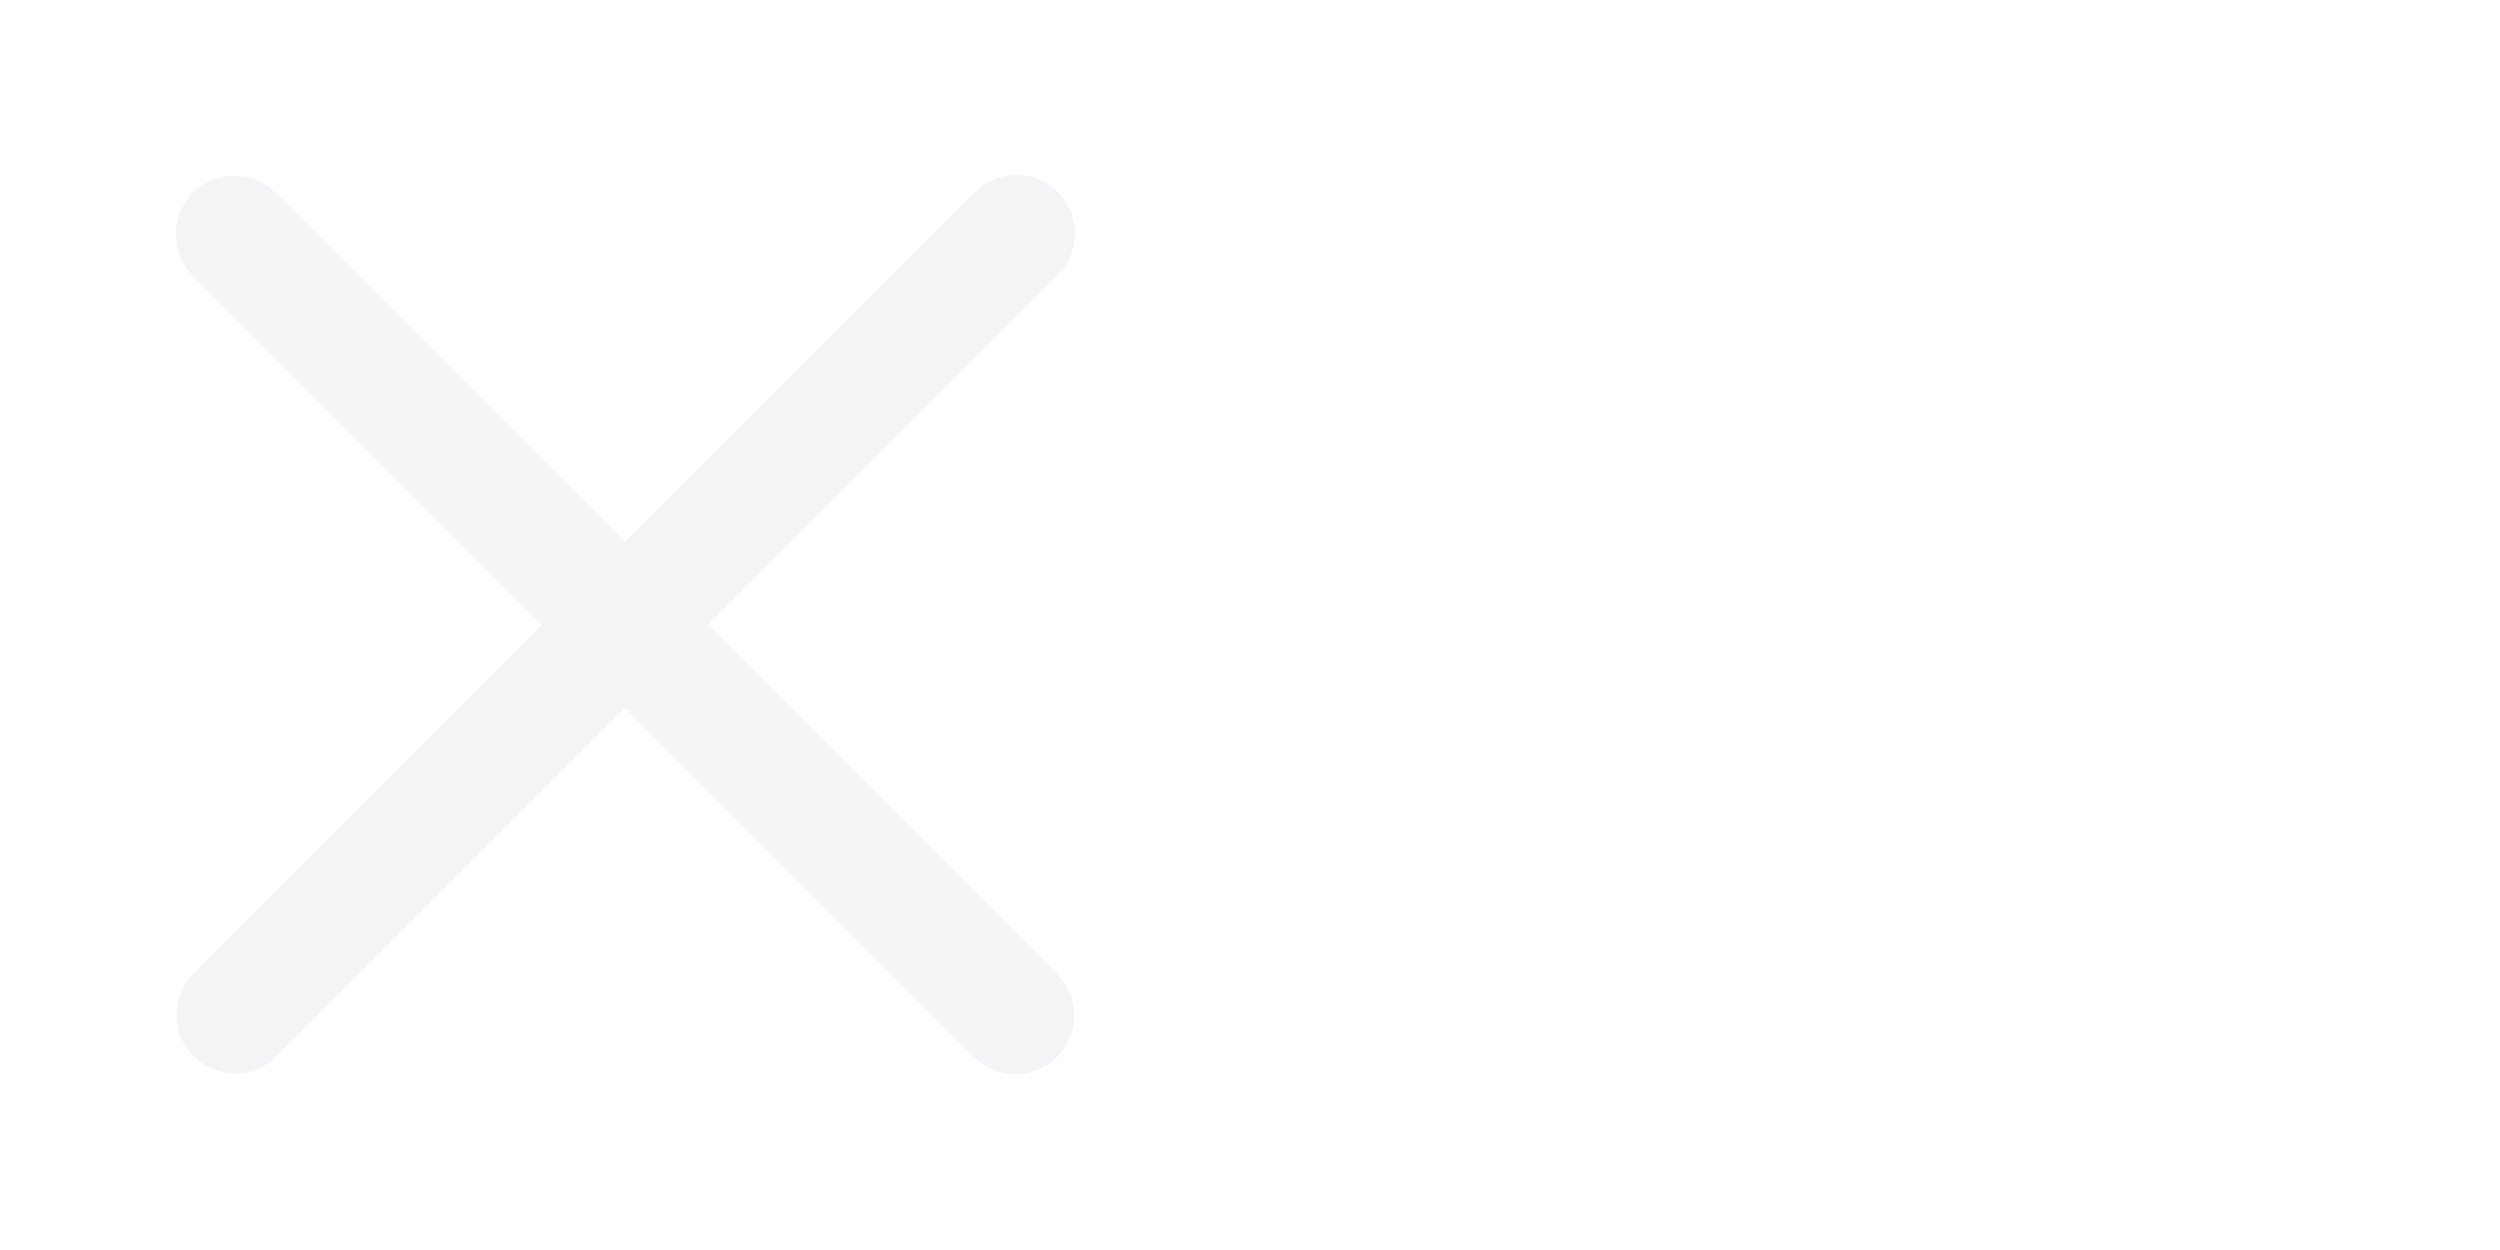
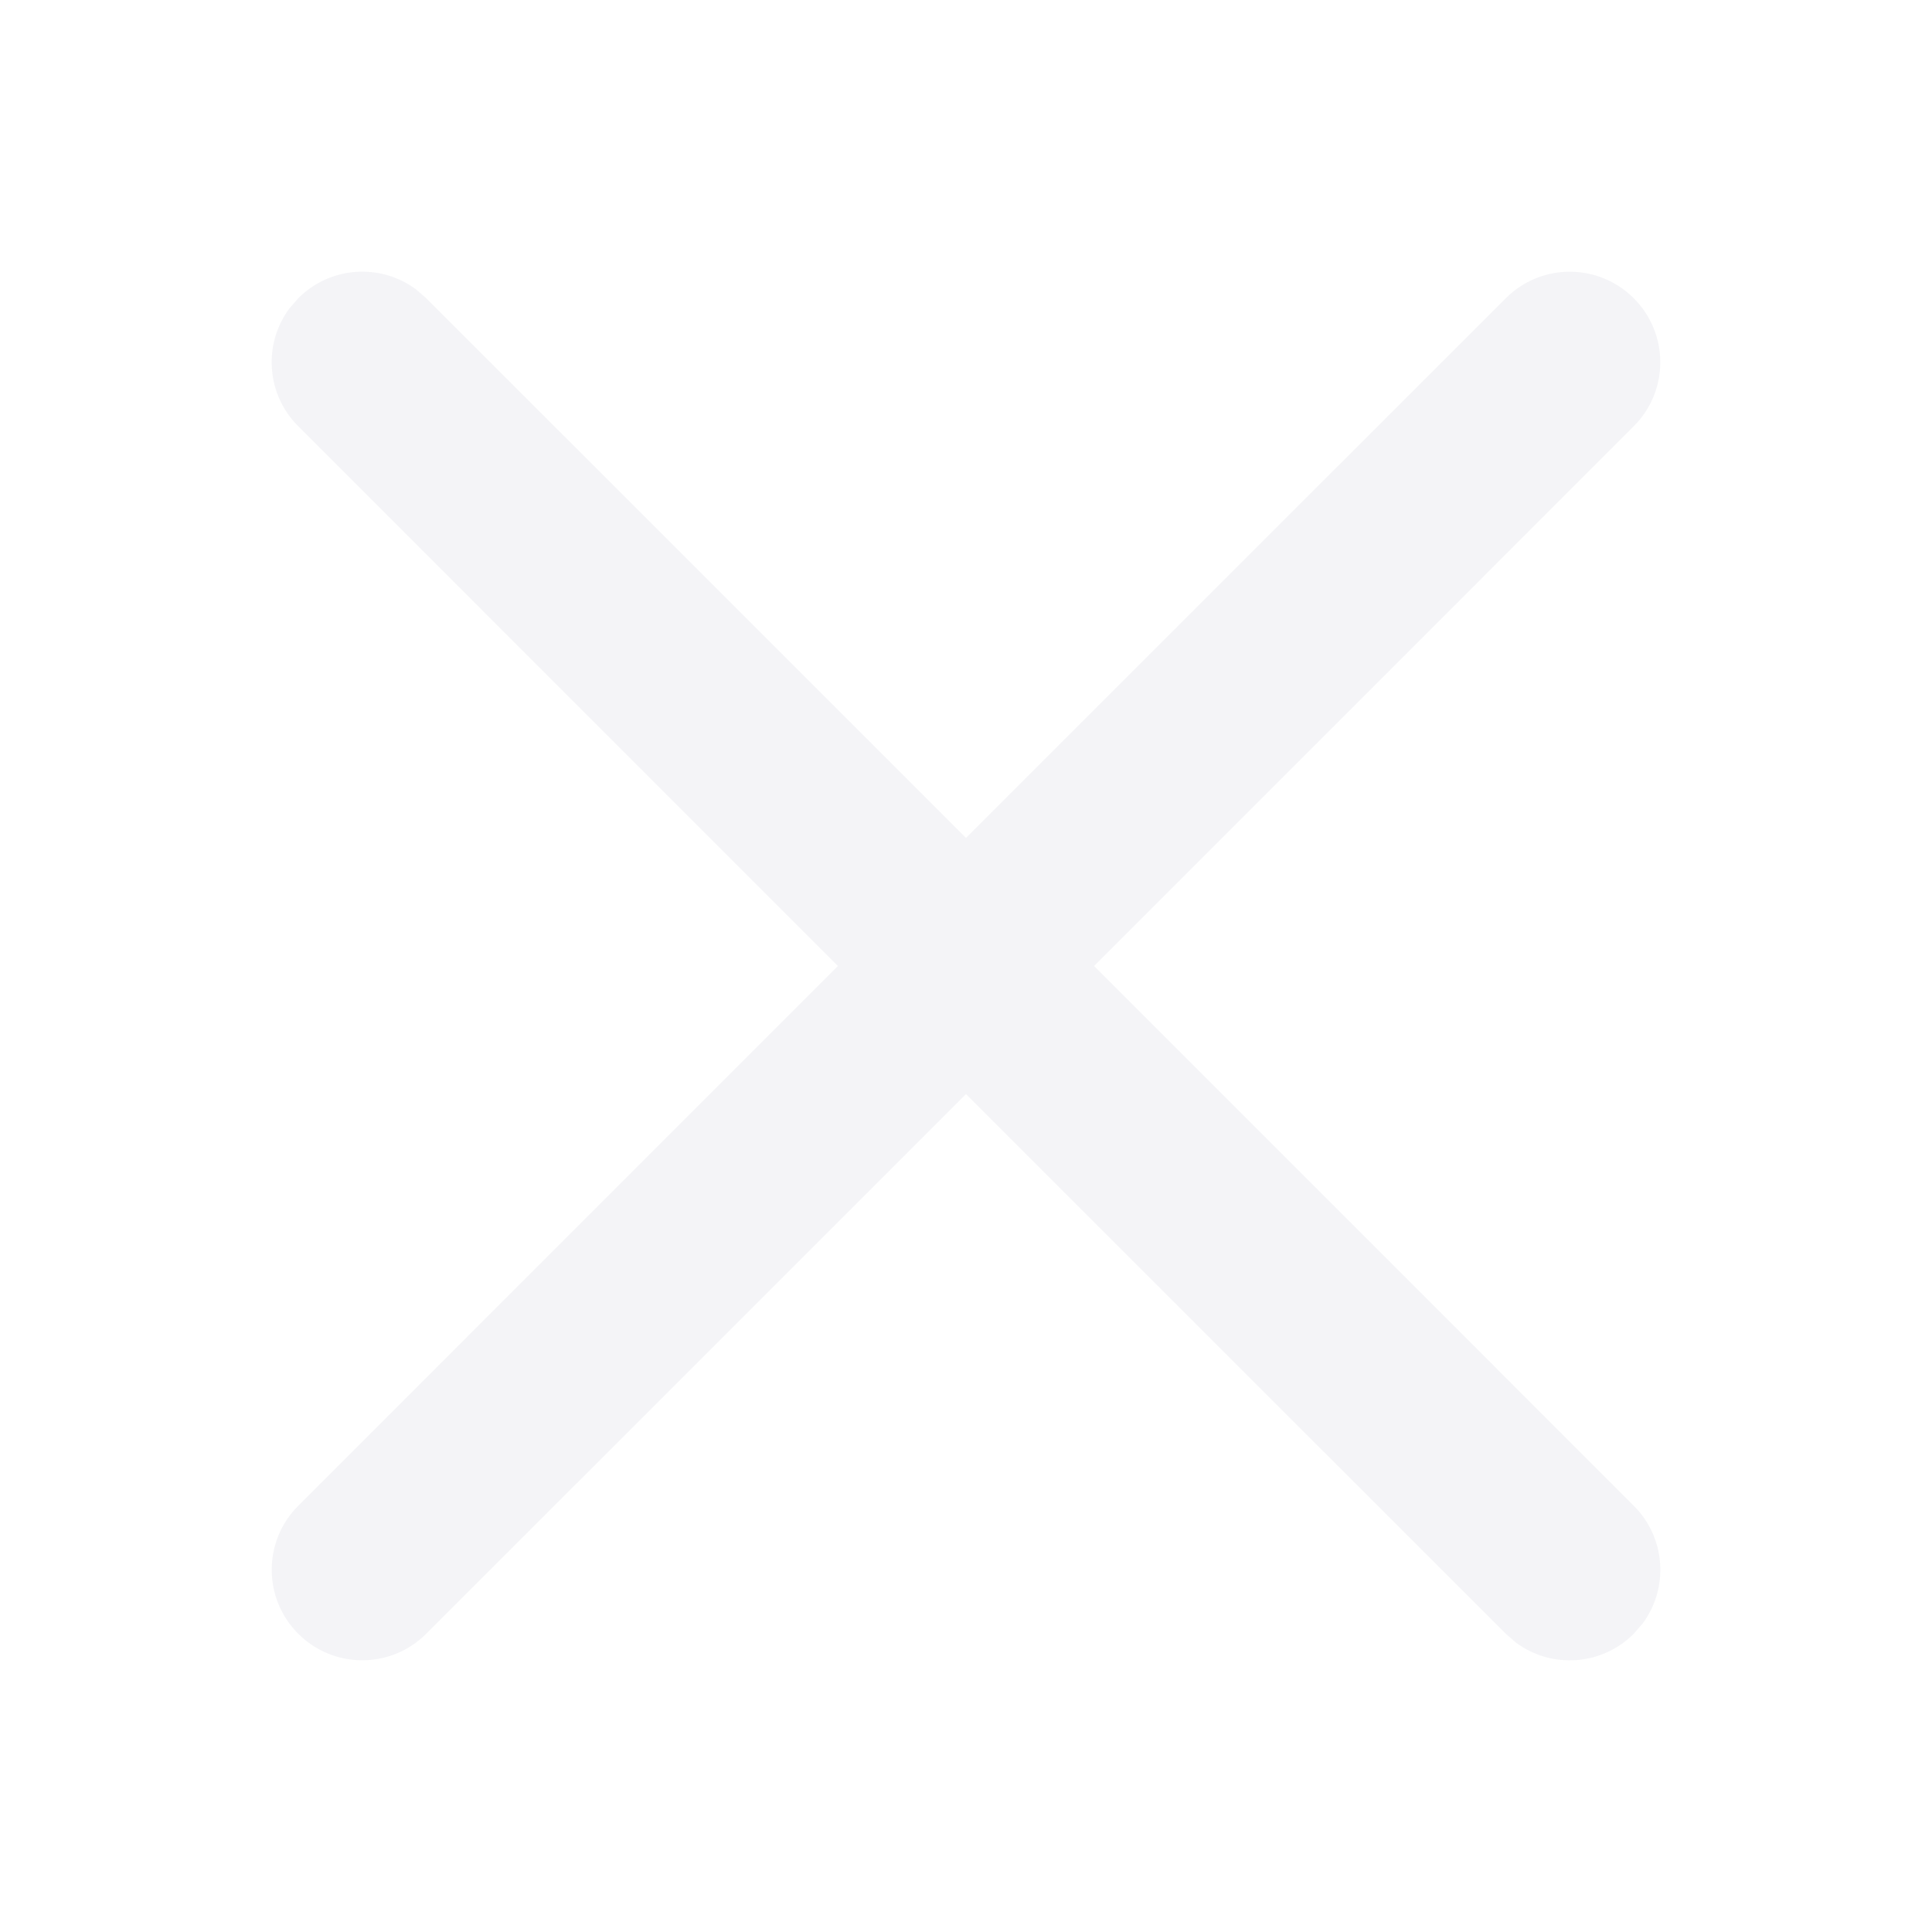
- <svg xmlns="http://www.w3.org/2000/svg" width="32" height="16" fill="#f4f4f7" fill-opacity="context-fill-opacity">
-   <path d="m2.397 2.554.073-.084a.75.75 0 0 1 .976-.073l.084.073L8 6.939l4.47-4.47a.75.75 0 1 1 1.06 1.061L9.061 8l4.47 4.47a.75.75 0 0 1 .072.976l-.073.084a.75.75 0 0 1-.976.073l-.084-.073L8 9.061l-4.47 4.47a.75.75 0 0 1-1.06-1.061L6.939 8l-4.47-4.47a.75.75 0 0 1-.072-.976l.073-.084-.073.084Z" />
+ <svg xmlns="http://www.w3.org/2000/svg" width="16" height="16" viewBox="0 0 16 16" fill="#f4f4f7" fill-opacity="context-fill-opacity" preserveAspectRatio="xMidYMid meet">
+   <path d="M2.397 2.554L2.47 2.47C2.736 2.203 3.153 2.179 3.446 2.397L3.53 2.47L8 6.939L12.47 2.47C12.763 2.177 13.237 2.177 13.53 2.47C13.823 2.763 13.823 3.237 13.53 3.53L9.061 8L13.53 12.47C13.797 12.736 13.821 13.153 13.603 13.446L13.53 13.53C13.264 13.797 12.847 13.821 12.554 13.603L12.47 13.53L8 9.061L3.53 13.53C3.237 13.823 2.763 13.823 2.47 13.53C2.177 13.237 2.177 12.763 2.47 12.47L6.939 8L2.47 3.53C2.203 3.264 2.179 2.847 2.397 2.554L2.47 2.47L2.397 2.554Z" />
</svg>
